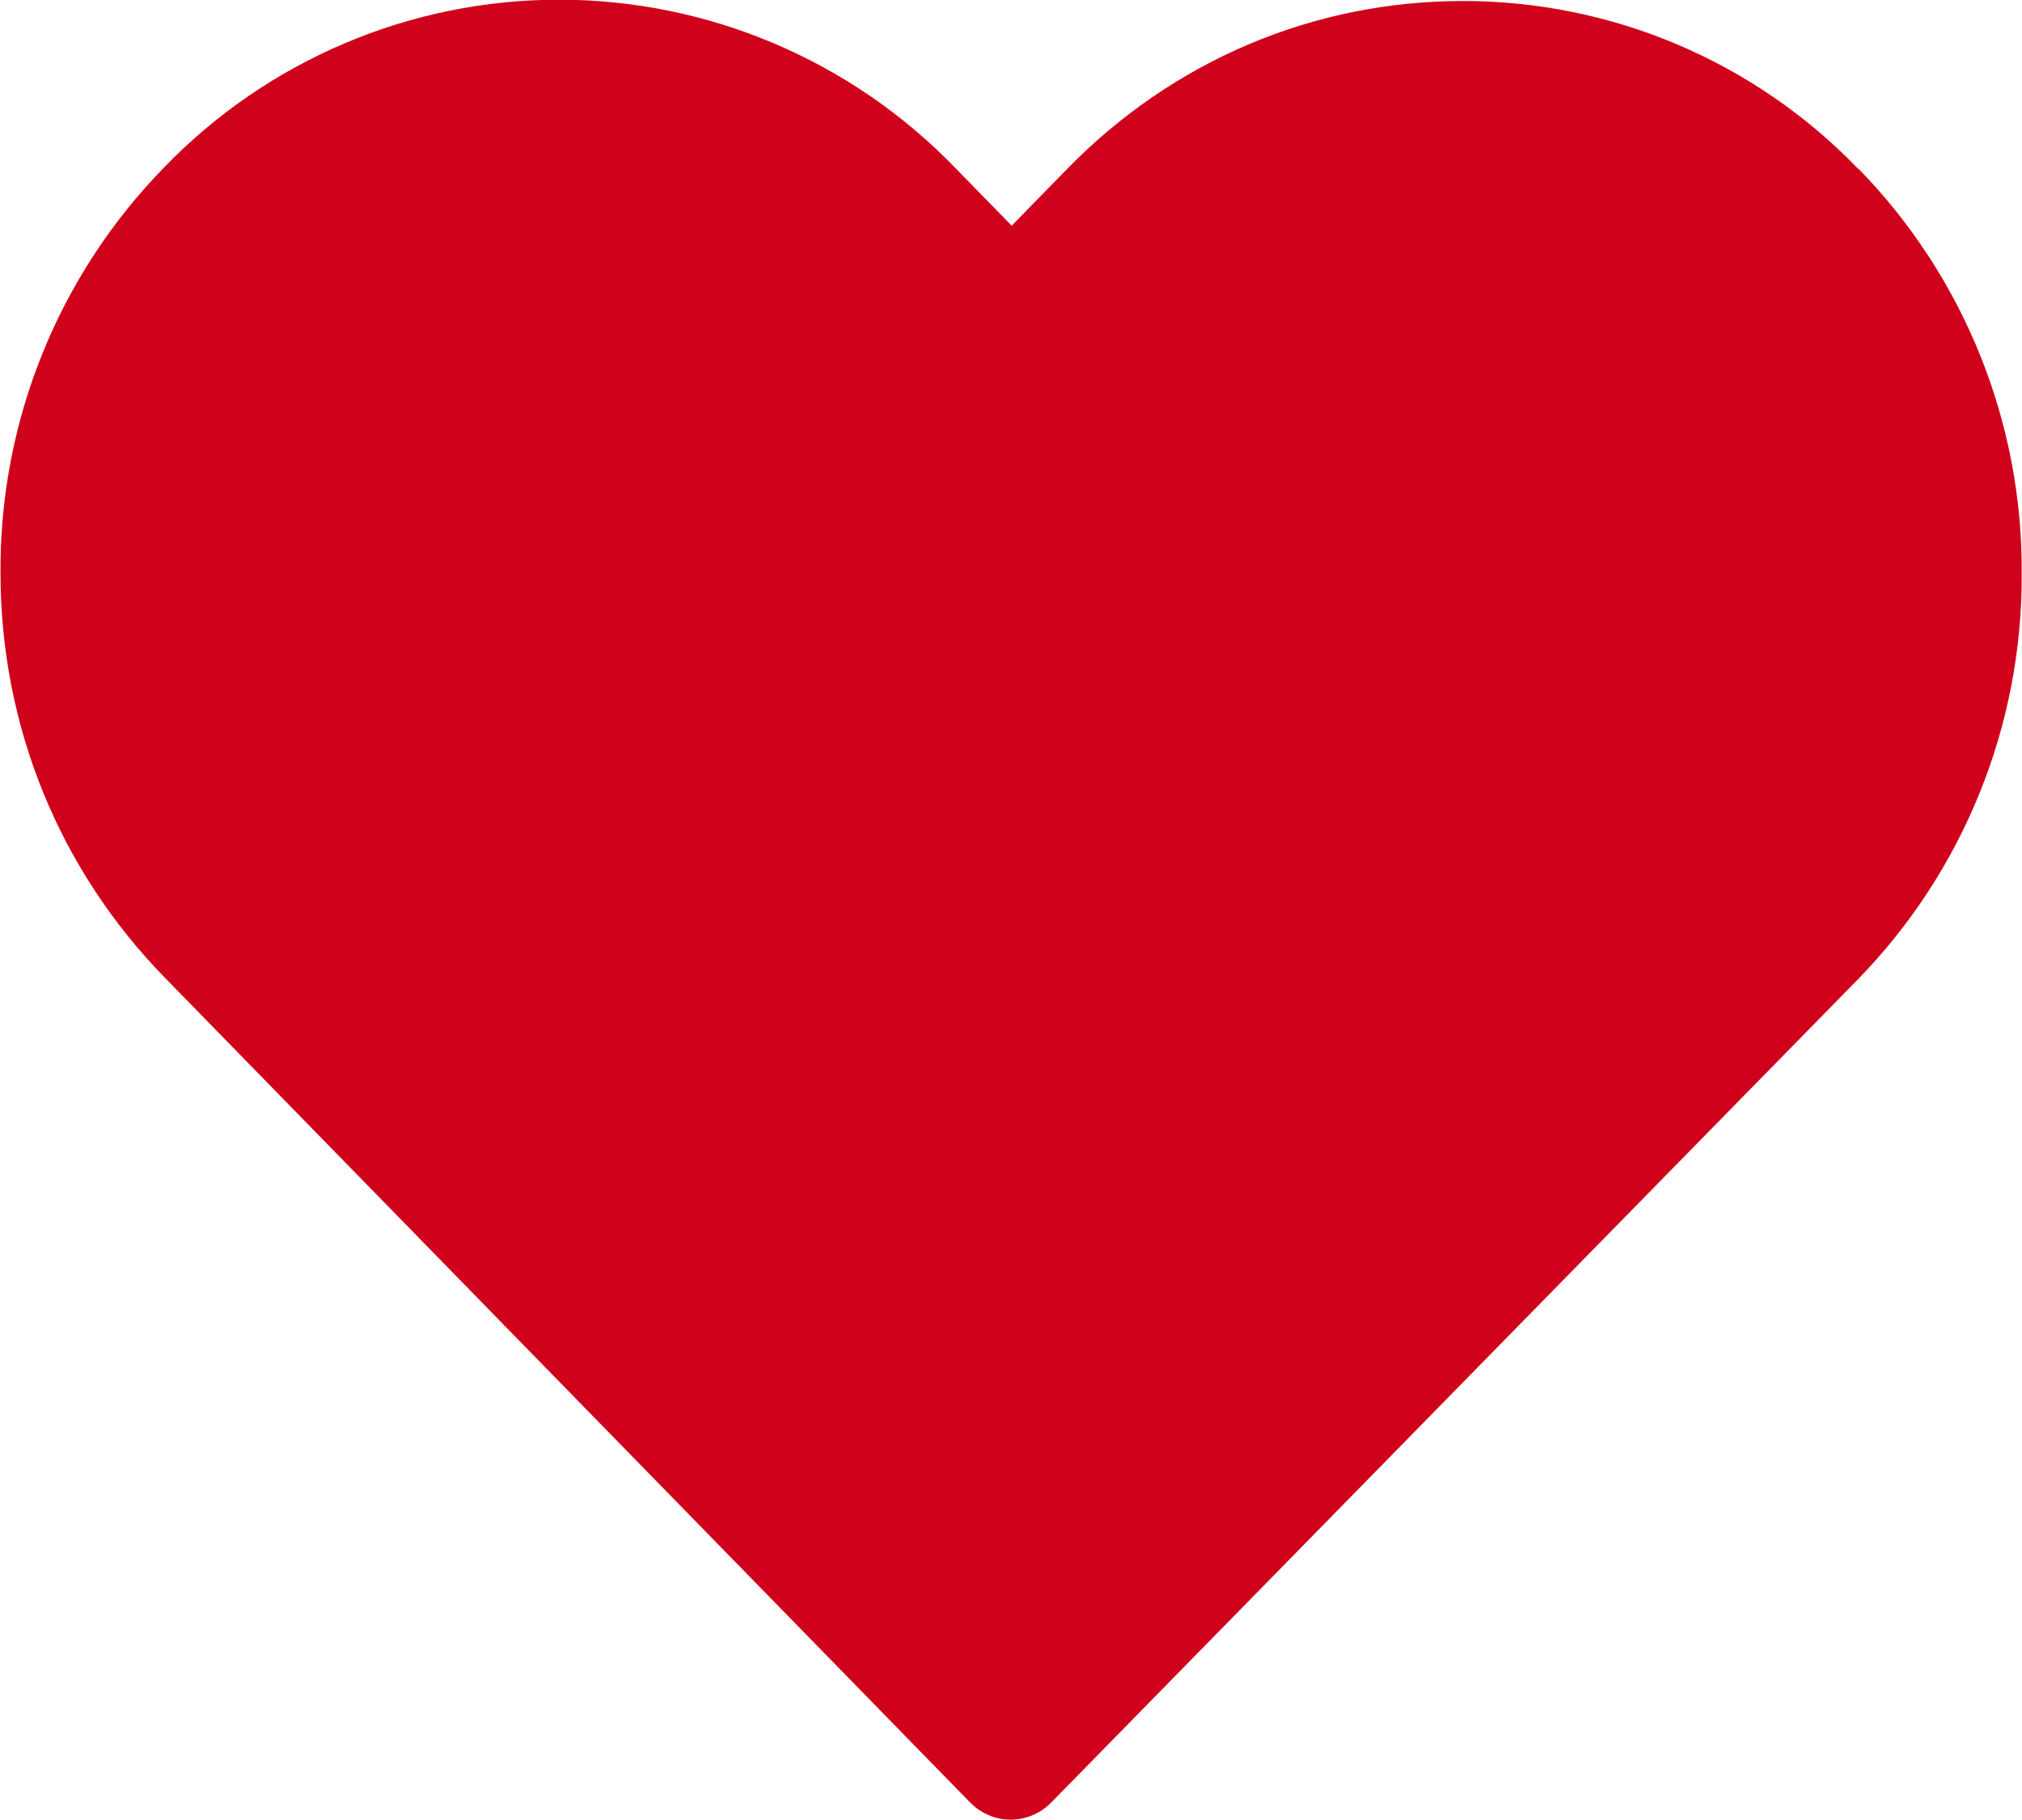
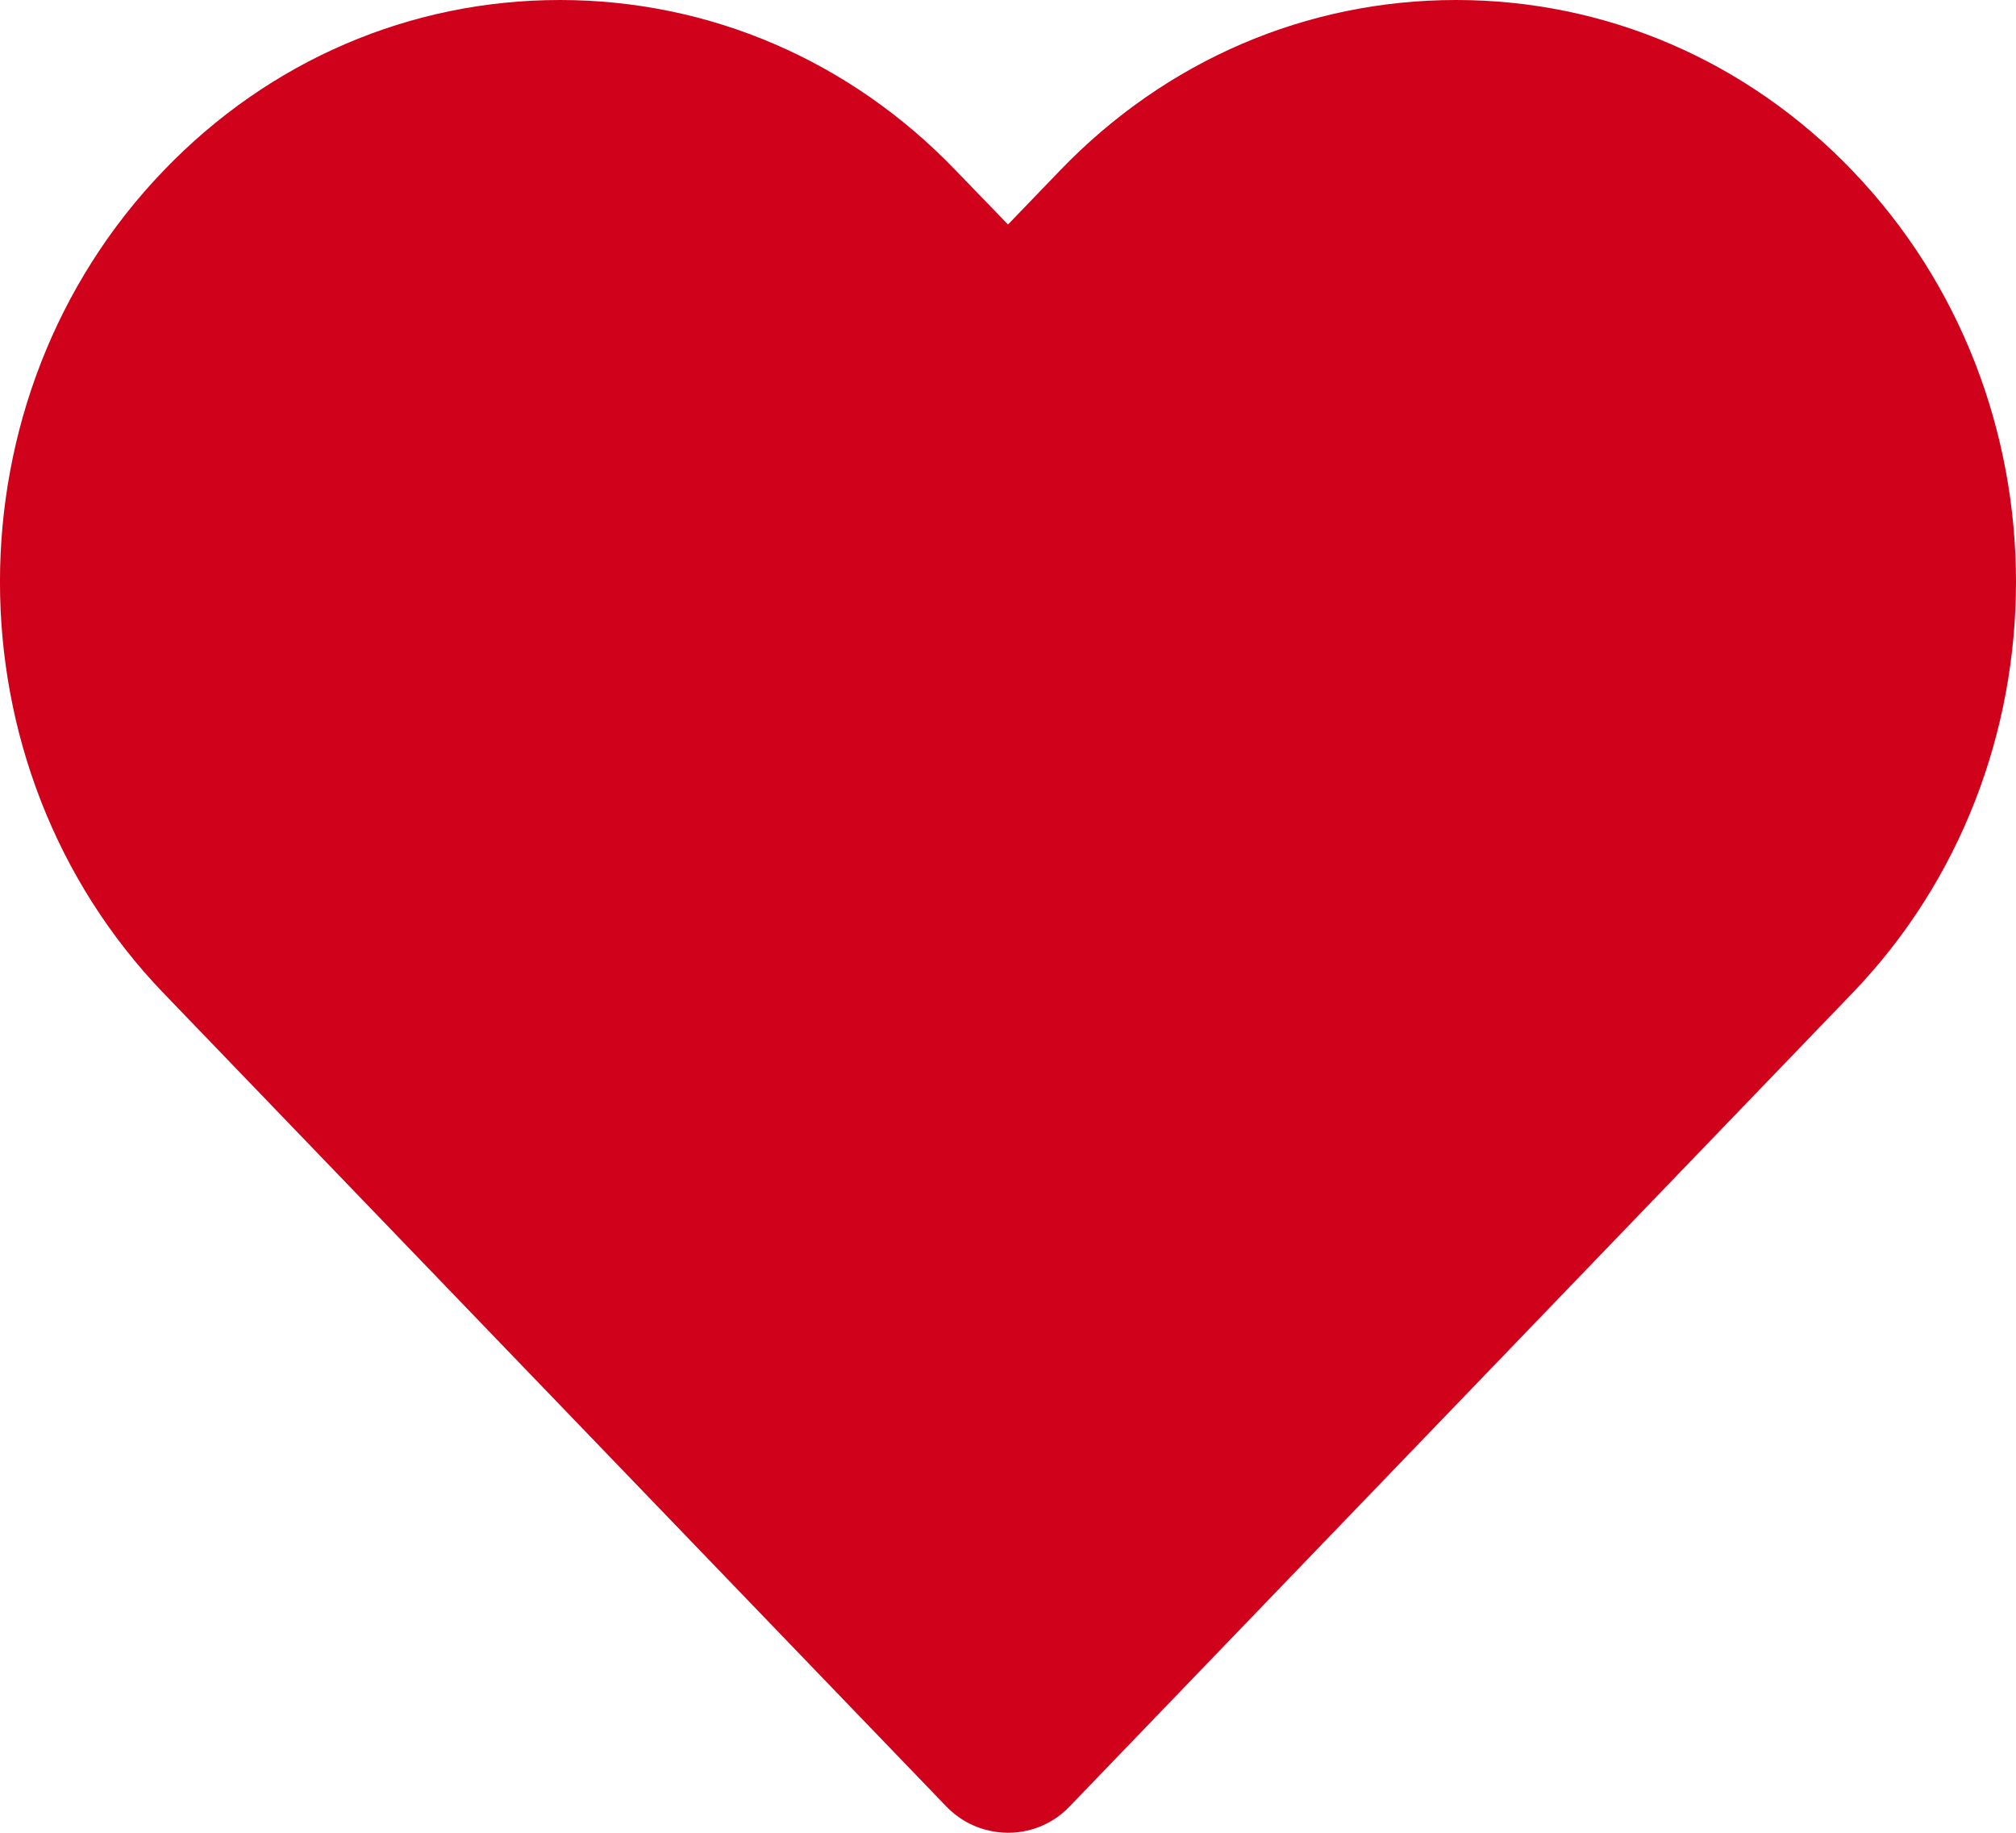
- <svg xmlns="http://www.w3.org/2000/svg" width="20" height="18">
-   <path d="M18.38 1.67A5.424 5.424 0 0 0 14.47.01c-1.48 0-2.87.59-3.916 1.662l-.547.56-.555-.568a5.449 5.449 0 0 0-3.92-1.667 5.43 5.43 0 0 0-3.908 1.658 5.683 5.683 0 0 0-1.619 4.01c0 1.516.58 2.935 1.628 4.007l7.959 8.151c.11.114.258.174.403.174a.566.566 0 0 0 .402-.169l7.976-8.138a5.704 5.704 0 0 0 1.624-4.01 5.678 5.678 0 0 0-1.615-4.012z" fill="#D0021B" fill-rule="evenodd" />
+ <svg xmlns="http://www.w3.org/2000/svg" width="22" height="20">
+   <g fill="#D0021B" fill-rule="evenodd">
+     <path d="M20.213 1.86C19.058.66 17.523 0 15.89 0c-1.633 0-3.168.66-4.322 1.86L11 2.45l-.57-.59C9.278.66 7.742 0 6.11 0 4.477 0 2.94.66 1.787 1.86c-2.383 2.476-2.383 6.505 0 8.98l8.54 8.873c.14.145.313.234.495.269a.923.923 0 0 0 .85-.269l8.54-8.873c2.384-2.475 2.384-6.504 0-8.98z" />
+     <path d="M18.878 9.453L11 17.638 3.122 9.453c-1.647-1.71-1.647-4.494 0-6.206A4.118 4.118 0 0 1 6.11 1.962c1.128 0 2.189.456 2.987 1.285l1.237 1.285a.946.946 0 0 0 1.335 0l1.236-1.285a4.117 4.117 0 0 1 2.987-1.285c1.128 0 2.189.456 2.987 1.285 1.647 1.712 1.647 4.495 0 6.206z" />
+   </g>
</svg>
